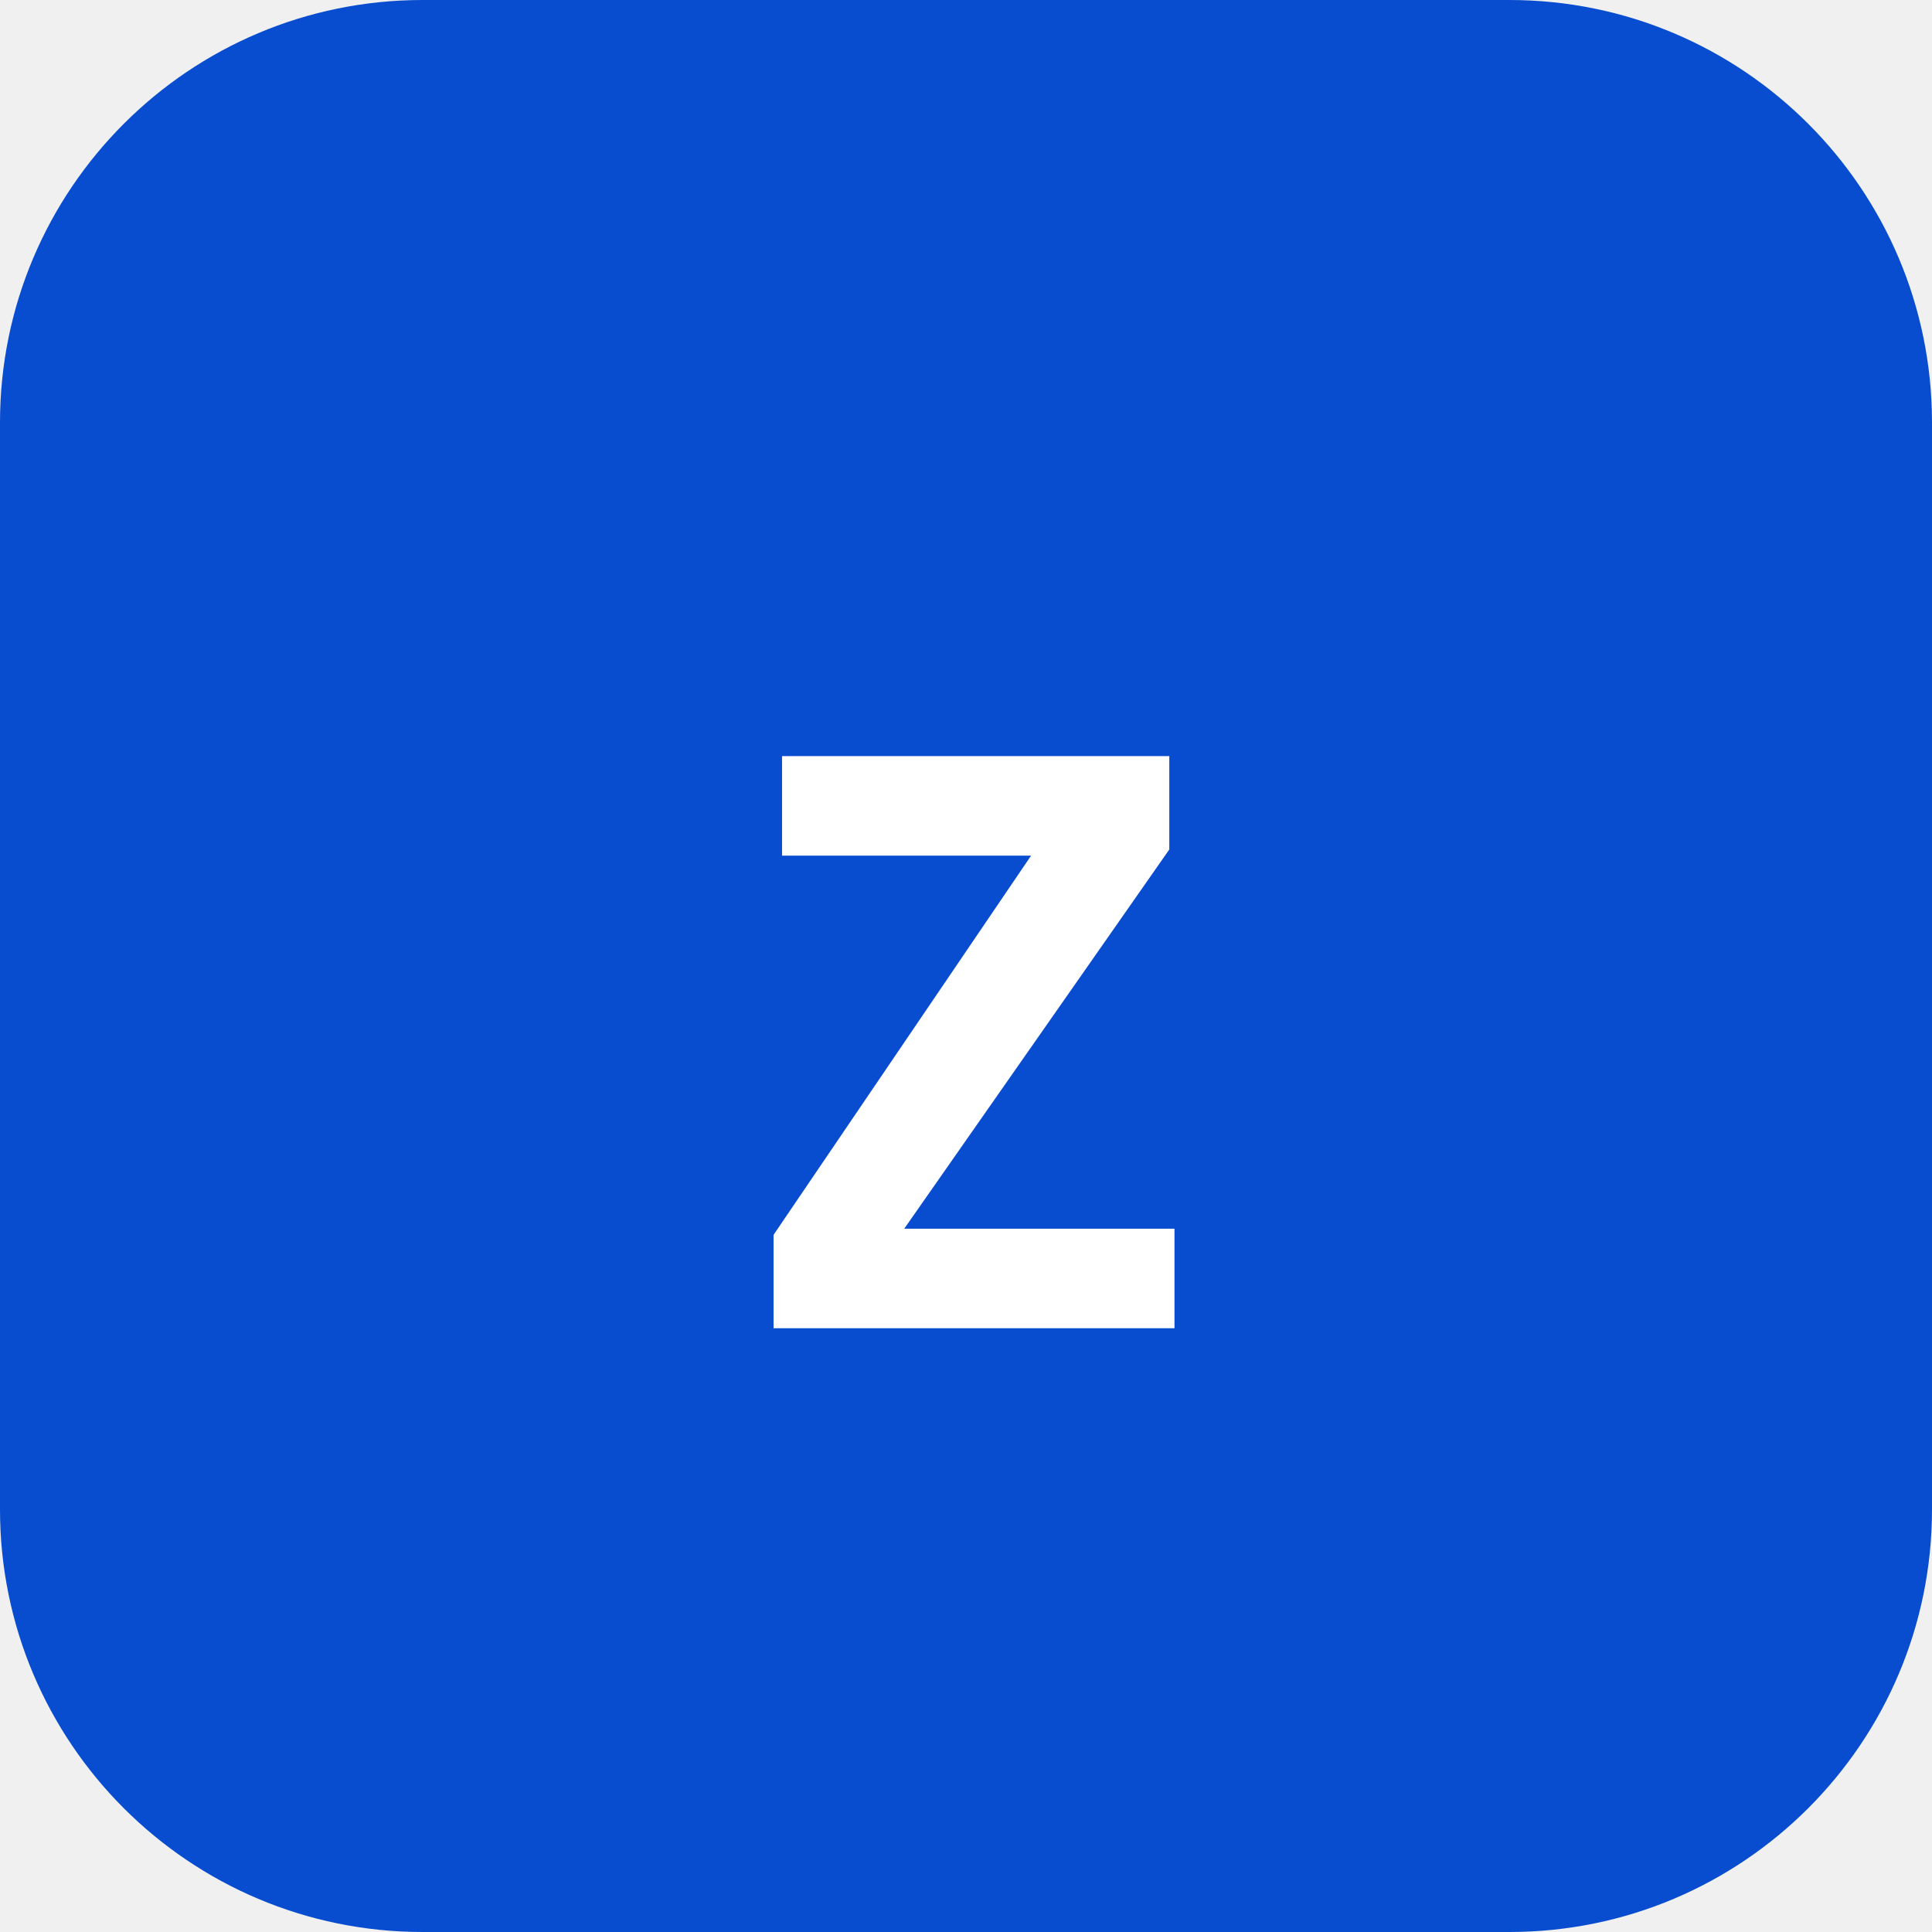
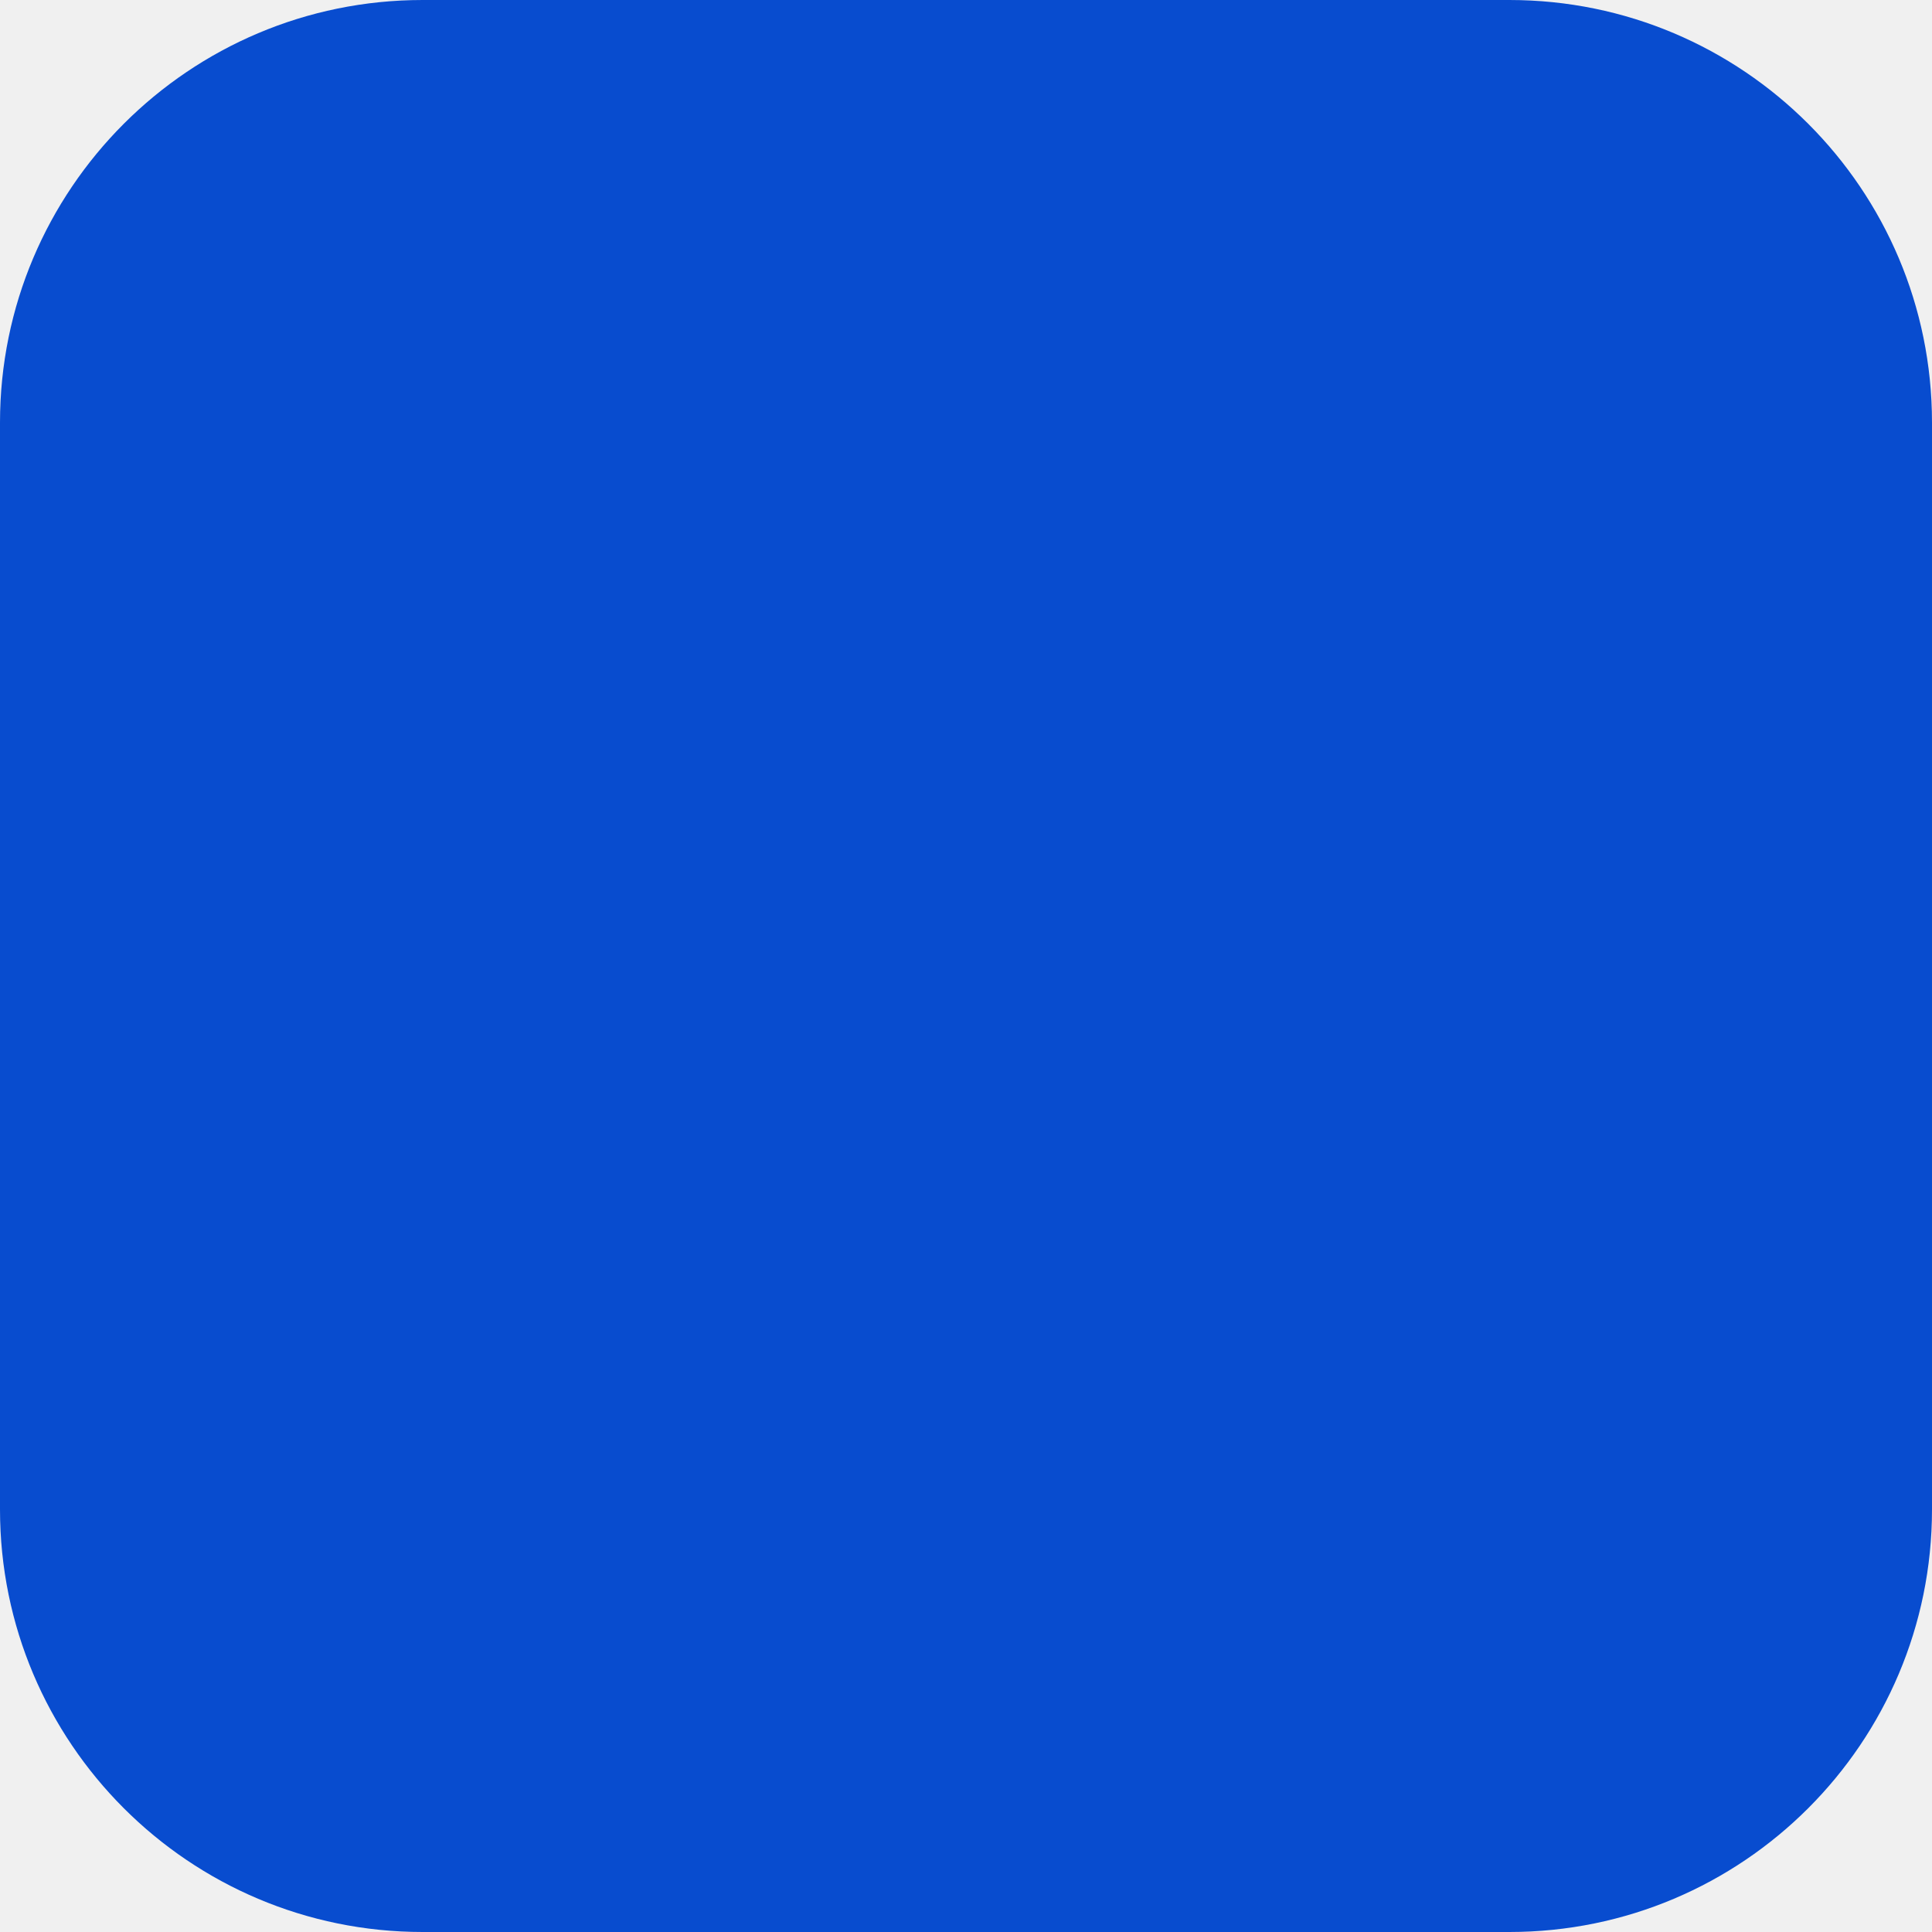
- <svg xmlns="http://www.w3.org/2000/svg" viewBox="0 0 64 64" role="img" aria-label="zed logo">
+ <svg xmlns="http://www.w3.org/2000/svg" viewBox="0 0 64 64" role="img" aria-label="ide-zed logo">
  <rect x="0" y="0" width="64" height="64" rx="14" fill="#084ccf" />
-   <text x="32" y="44" text-anchor="middle" font-family="ui-monospace, SFMono-Regular, Menlo, monospace" font-size="26" font-weight="800" fill="#fff">Z</text>
+   <g transform="translate(20 20) scale(1)" fill="#fff">M2.25 1.5a.75.75 0 0 0-.75.75v16.5H0V2.25A2.25 2.25 0 0 1 2.25 0h20.095c1.002 0 1.504 1.212.795 1.92L10.764 14.298h3.486V12.75h1.5v1.922a1.125 1.125 0 0 1-1.125 1.125H9.264l-2.578 2.578h11.689V9h1.5v9.375a1.5 1.5 0 0 1-1.5 1.5H5.185L2.562 22.5H21.75a.75.75 0 0 0 .75-.75V5.25H24v16.5A2.25 2.25 0 0 1 21.75 24H1.655C.653 24 .151 22.788.86 22.08L13.19 9.75H9.75v1.5h-1.5V9.375A1.125 1.125 0 0 1 9.375 8.25h5.314l2.625-2.625H5.625V15h-1.5V5.625a1.5 1.5 0 0 1 1.5-1.5h13.19L21.438 1.5z</g>
</svg>
